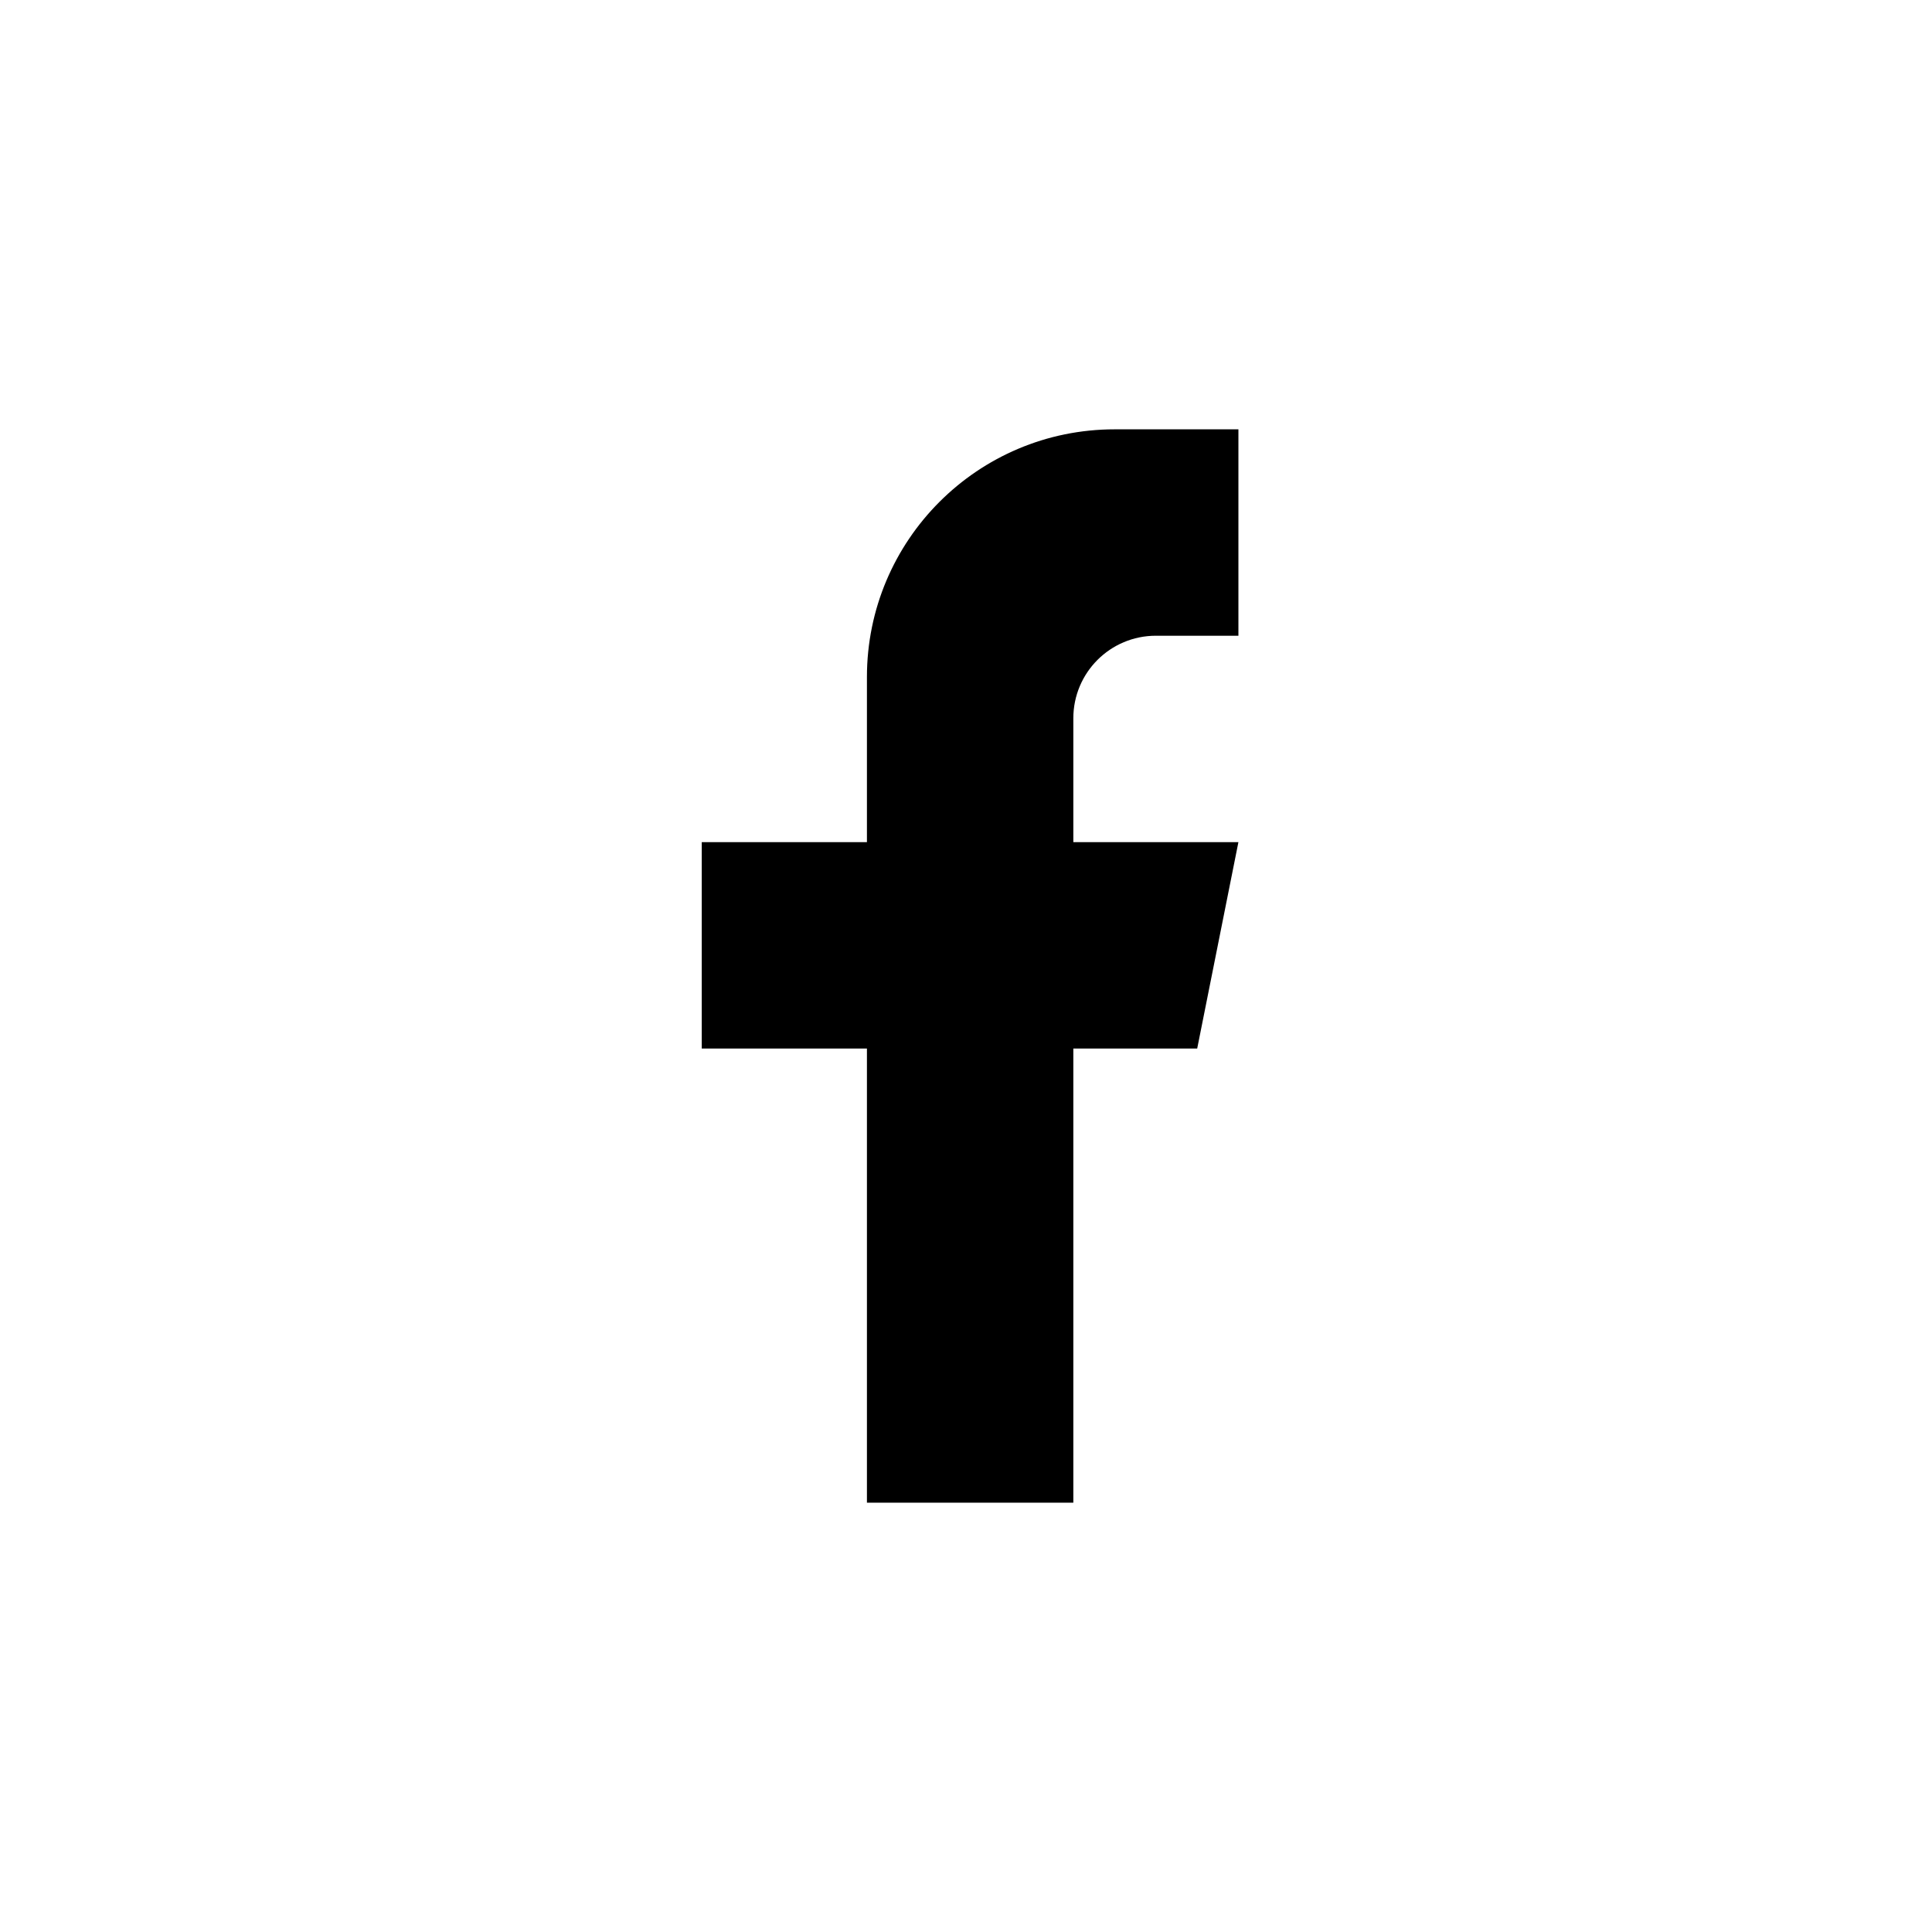
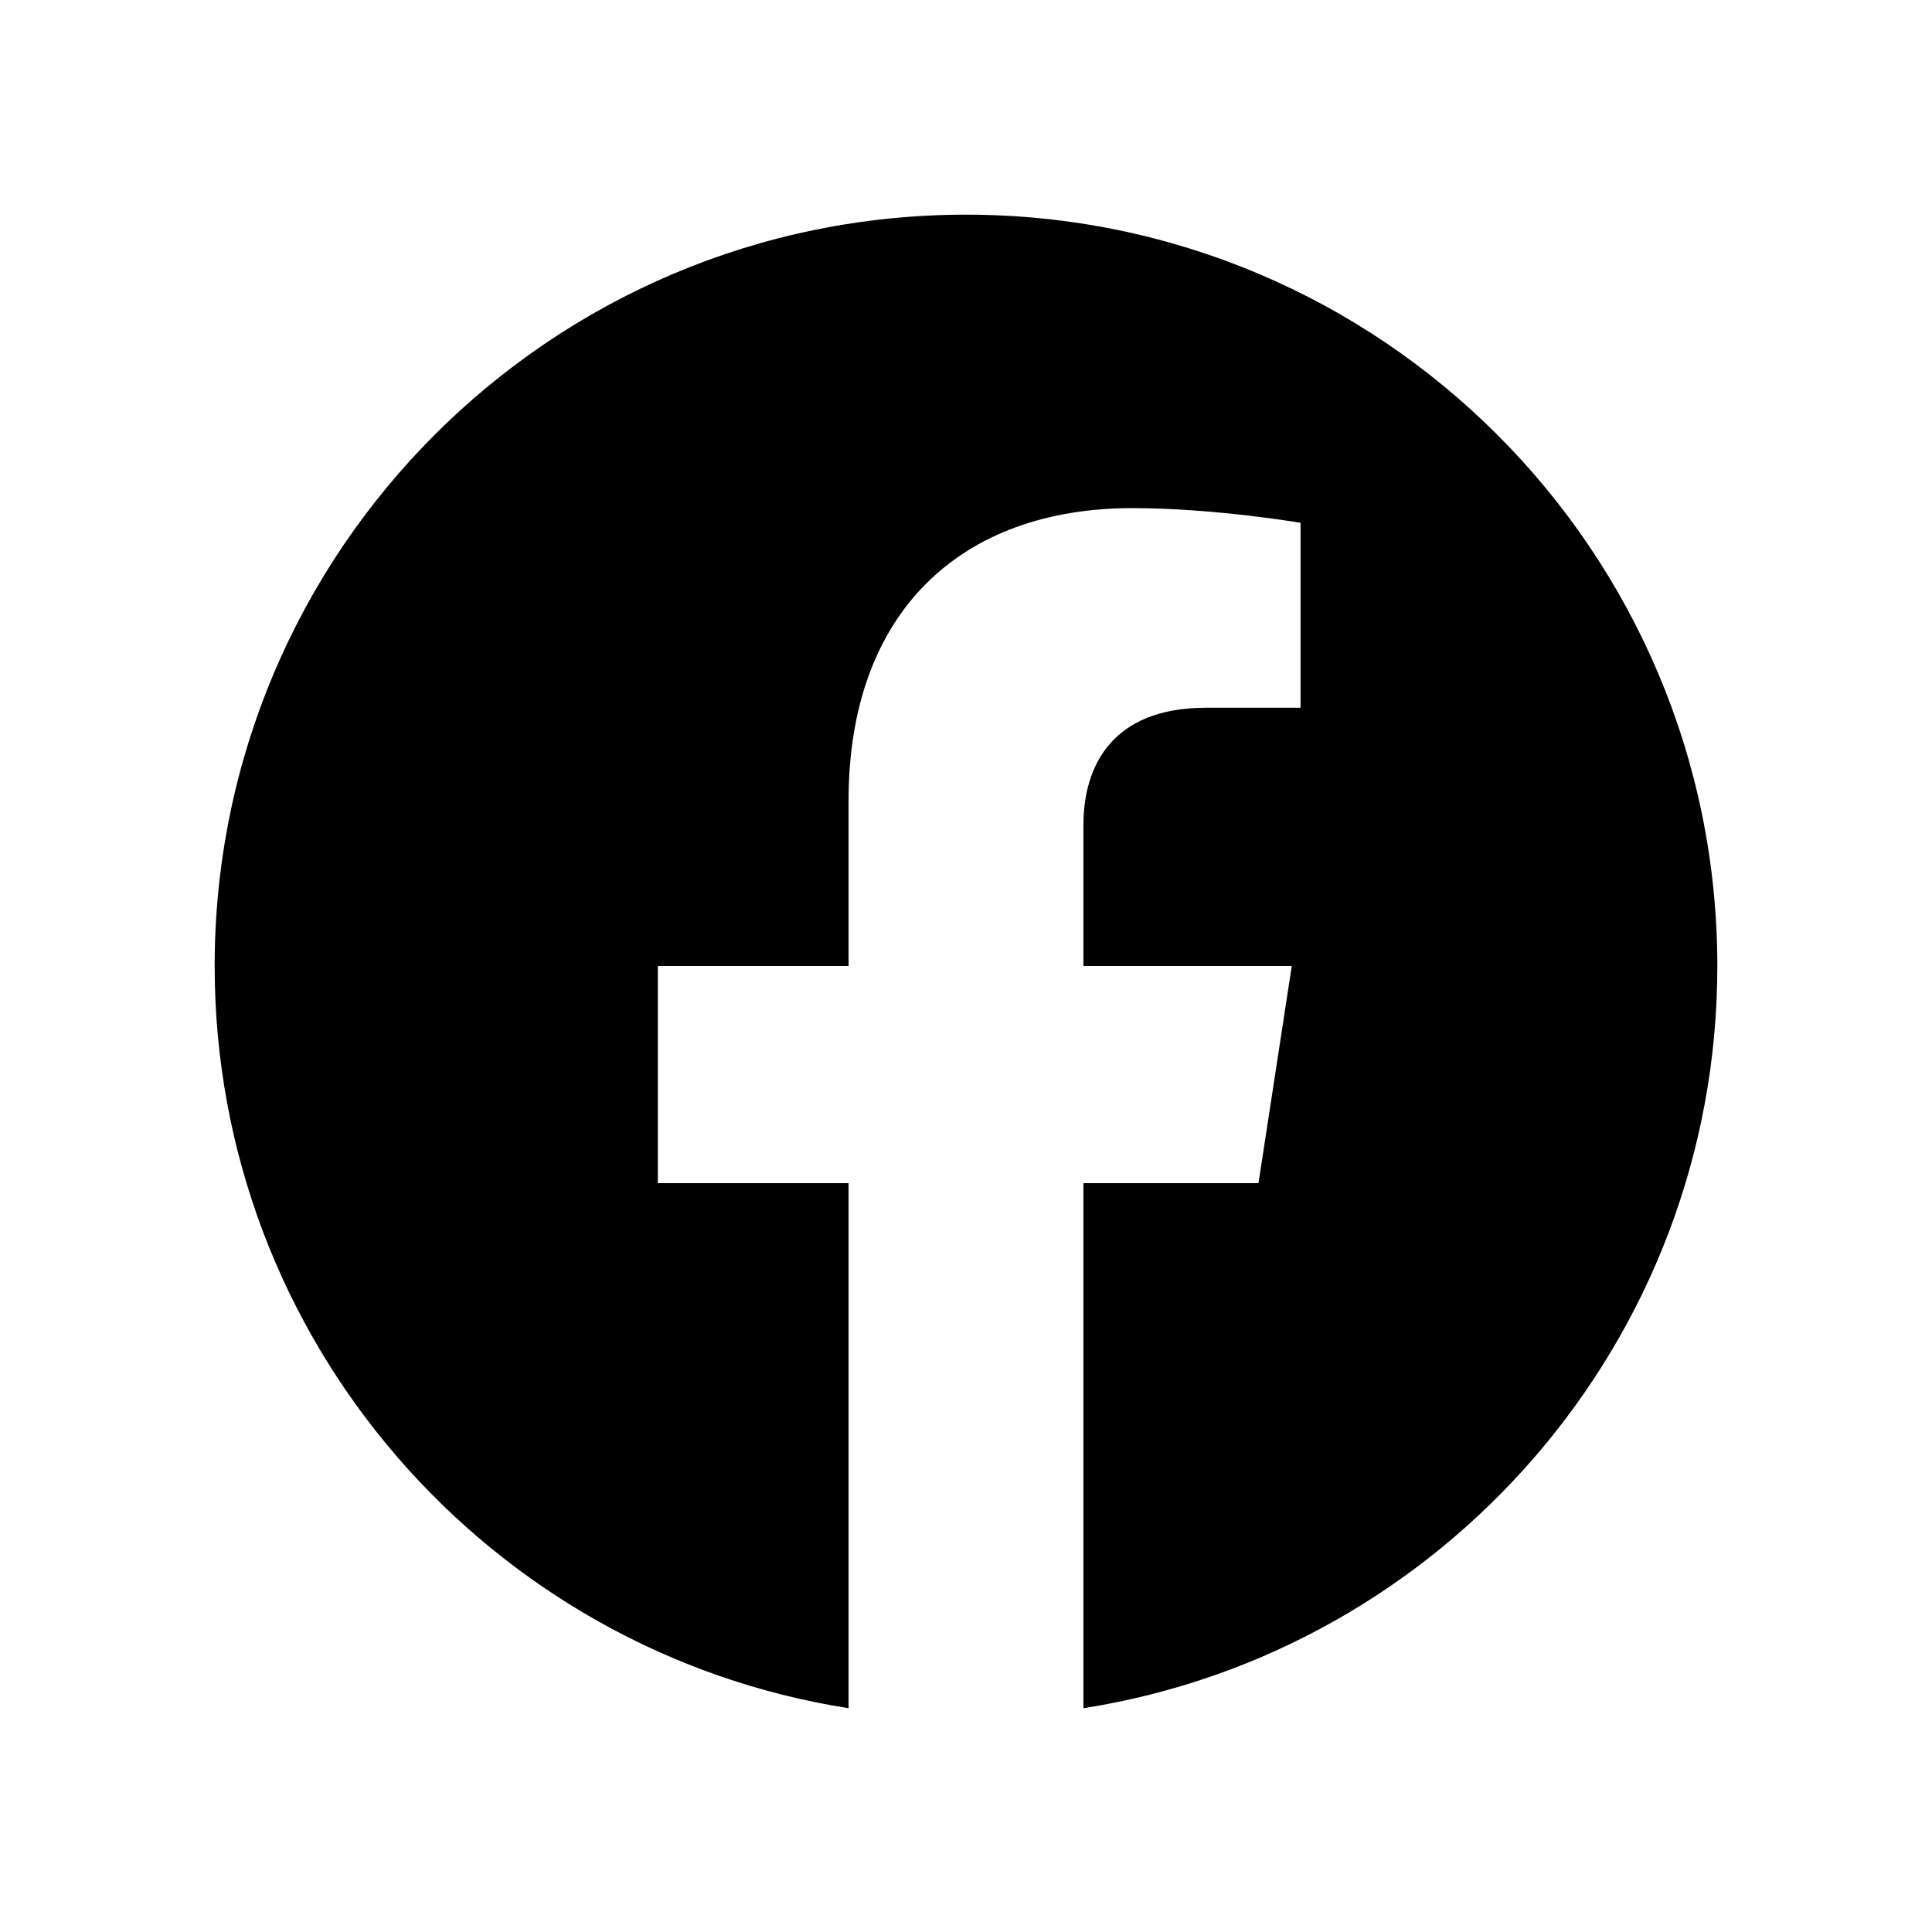
<svg xmlns="http://www.w3.org/2000/svg" width="18" height="18" viewBox="0 0 18 18">
-   <path d="M10.385,4 L11.538,4 L11.538,5.923 L10.769,5.923 C10.344,5.923 10,6.267 10,6.692 L10,7.846 L11.538,7.846 L11.154,9.769 L10,9.769 L10,14 L8.077,14 L8.077,9.769 L6.538,9.769 L6.538,7.846 L8.077,7.846 L8.077,6.308 C8.077,5.033 9.11,4 10.385,4 Z" />
+   <path d="M9,2 C12.866,2 16,5.134 16,9 C16,12.494 13.44,15.39 10.094,15.915 L10.094,11.023 L11.725,11.023 L12.035,9 L10.094,9 L10.094,7.687 C10.094,7.133 10.365,6.594 11.235,6.594 L12.117,6.594 L12.117,4.871 C12.117,4.871 11.316,4.734 10.55,4.734 C8.951,4.734 7.906,5.703 7.906,7.458 L7.906,9 L6.129,9 L6.129,11.023 L7.906,11.023 L7.906,15.915 C4.56,15.39 2,12.494 2,9 C2,5.134 5.134,2 9,2 Z" />
</svg>
